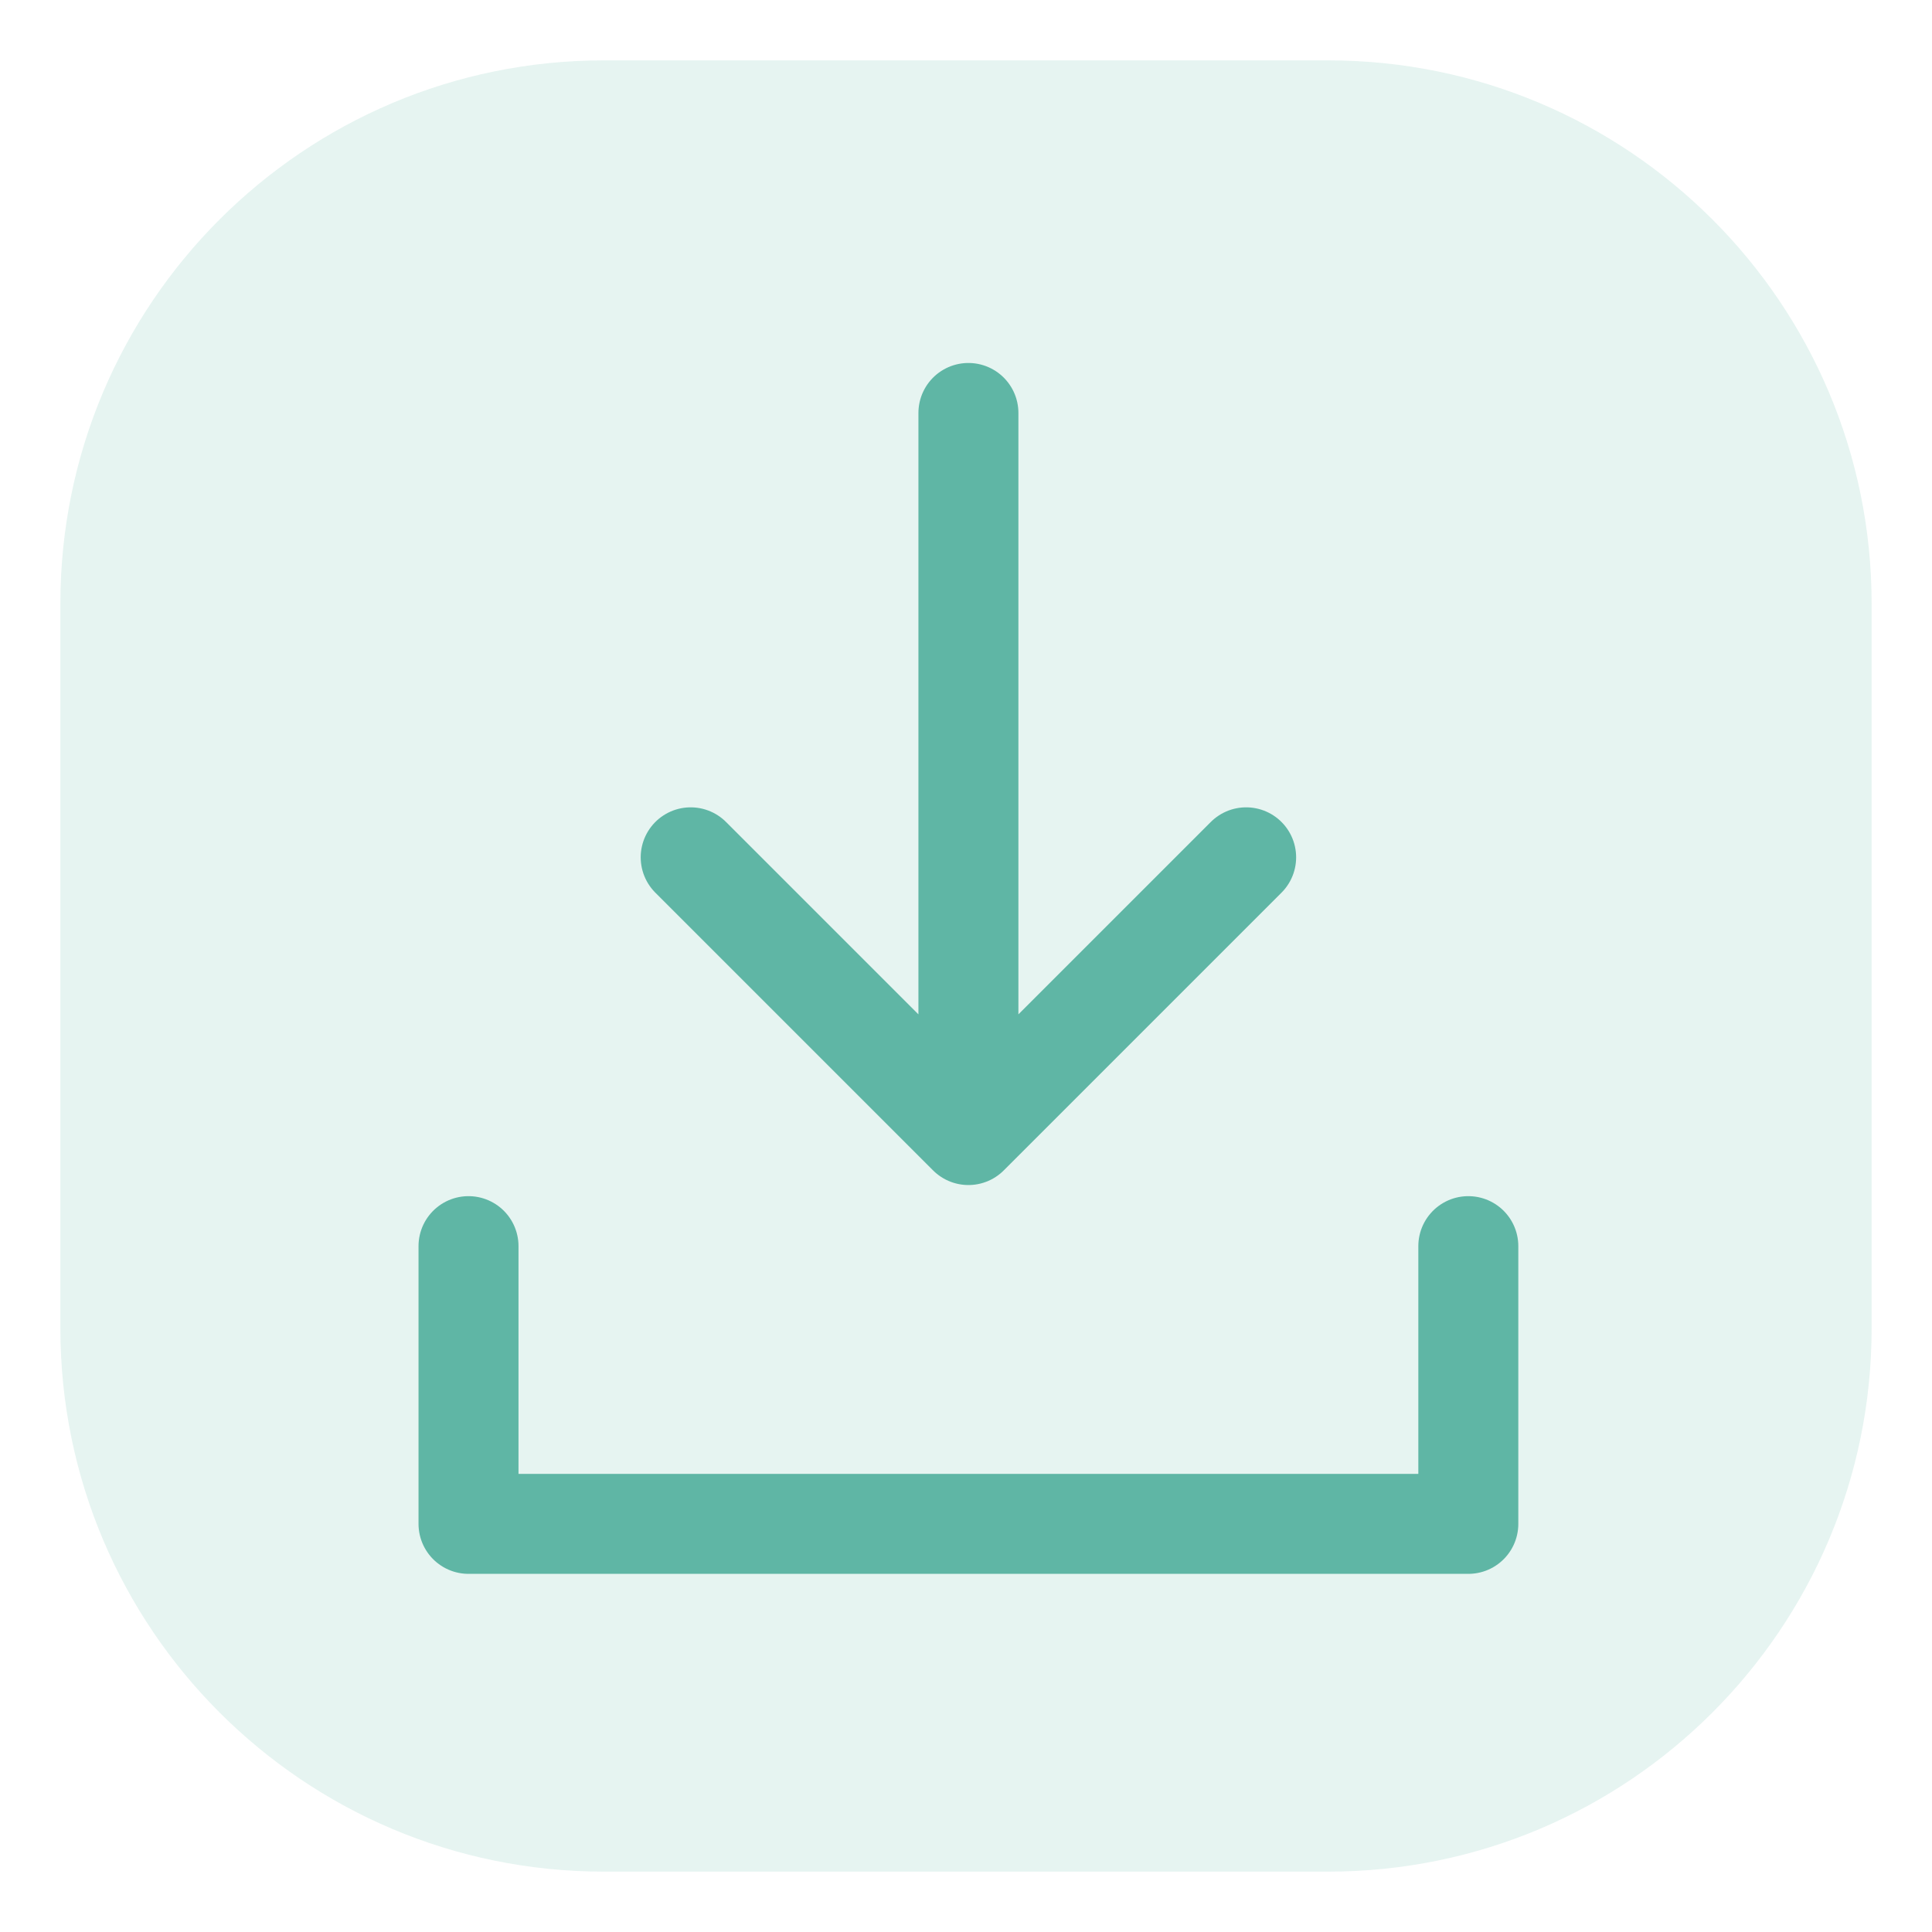
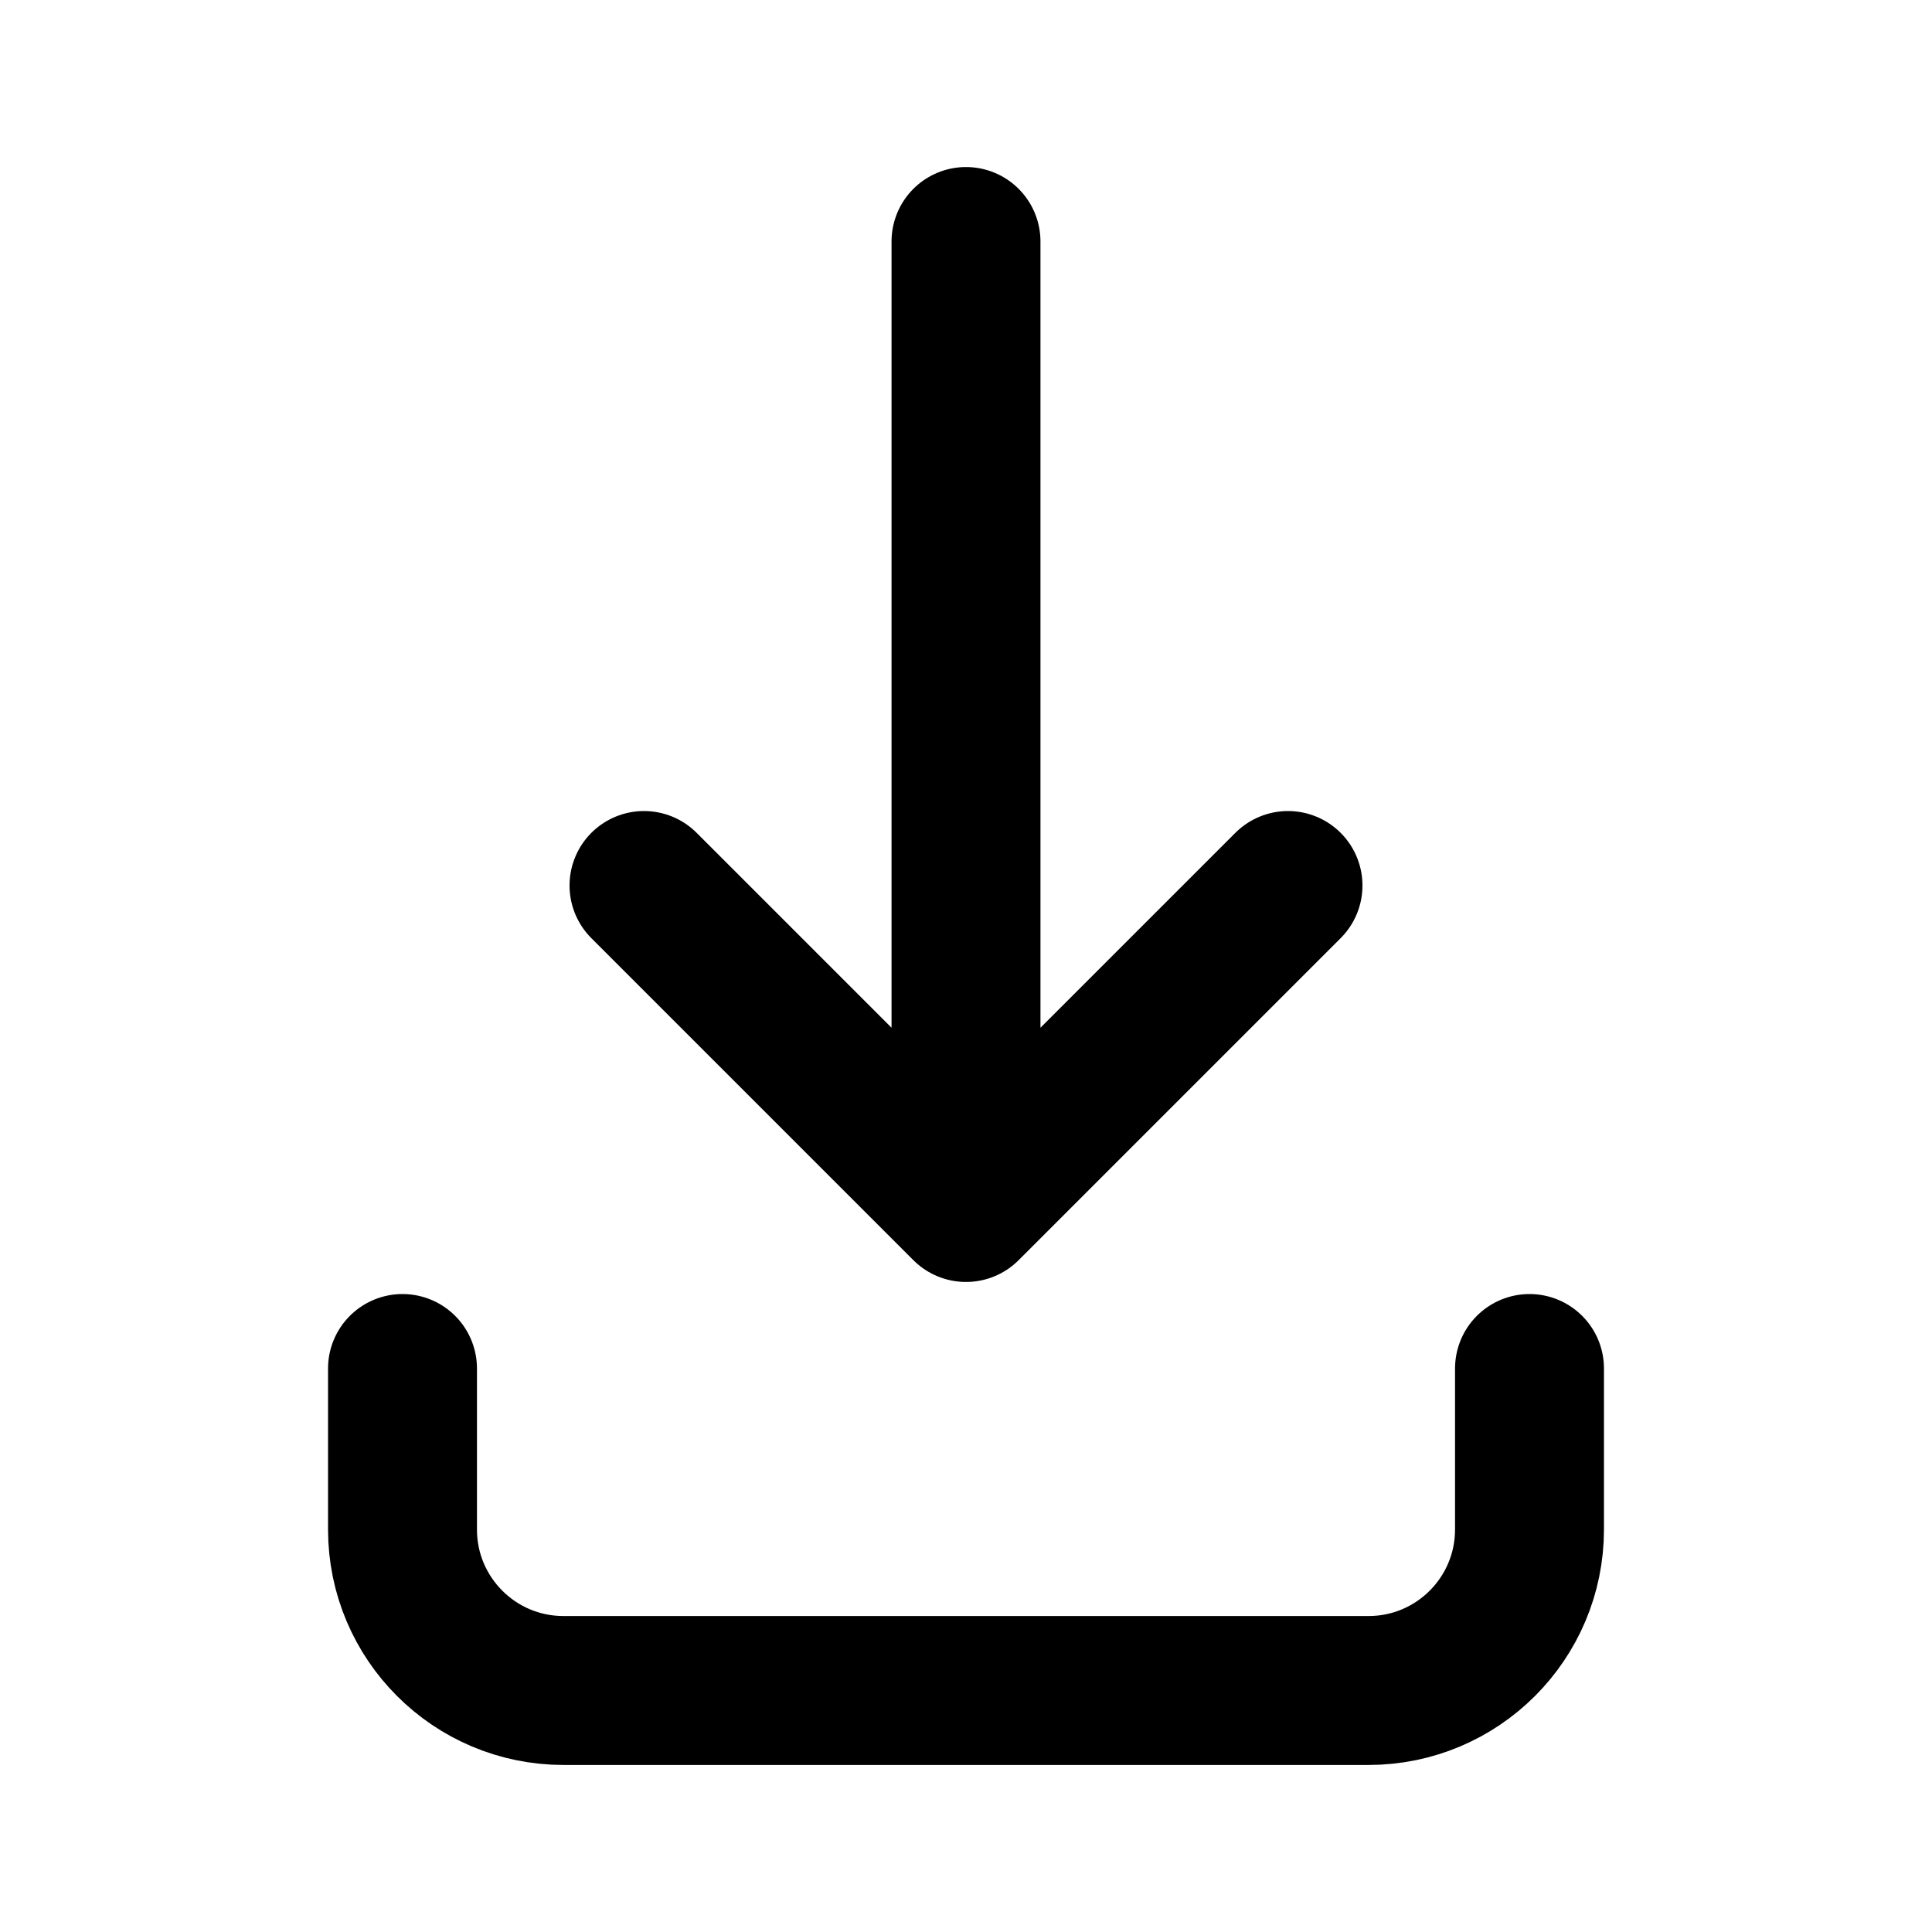
- <svg xmlns="http://www.w3.org/2000/svg" viewBox="0 0 32 32">
-   <rect x="1" y="1" width="30" height="30" rx="9" fill="#5fb6a5" fill-opacity=".16" />
-   <g transform="translate(5 5) scale(.92)" fill="none" stroke="#5fb6a5" stroke-width="1.8" stroke-linecap="round" stroke-linejoin="round">
-     <path d="M12 2v13m-5-5 5 5 5-5M3 17v5h18v-5" />
-   </g>
+ <svg xmlns="http://www.w3.org/2000/svg" viewBox="0 0 24 24" fill="none" stroke="currentColor" stroke-width="1.85" stroke-linecap="round" stroke-linejoin="round">
+   <path d="M12 3v12m-4-4 4 4 4-4M5 17v2a2 2 0 0 0 2 2h10a2 2 0 0 0 2-2v-2" />
</svg>
